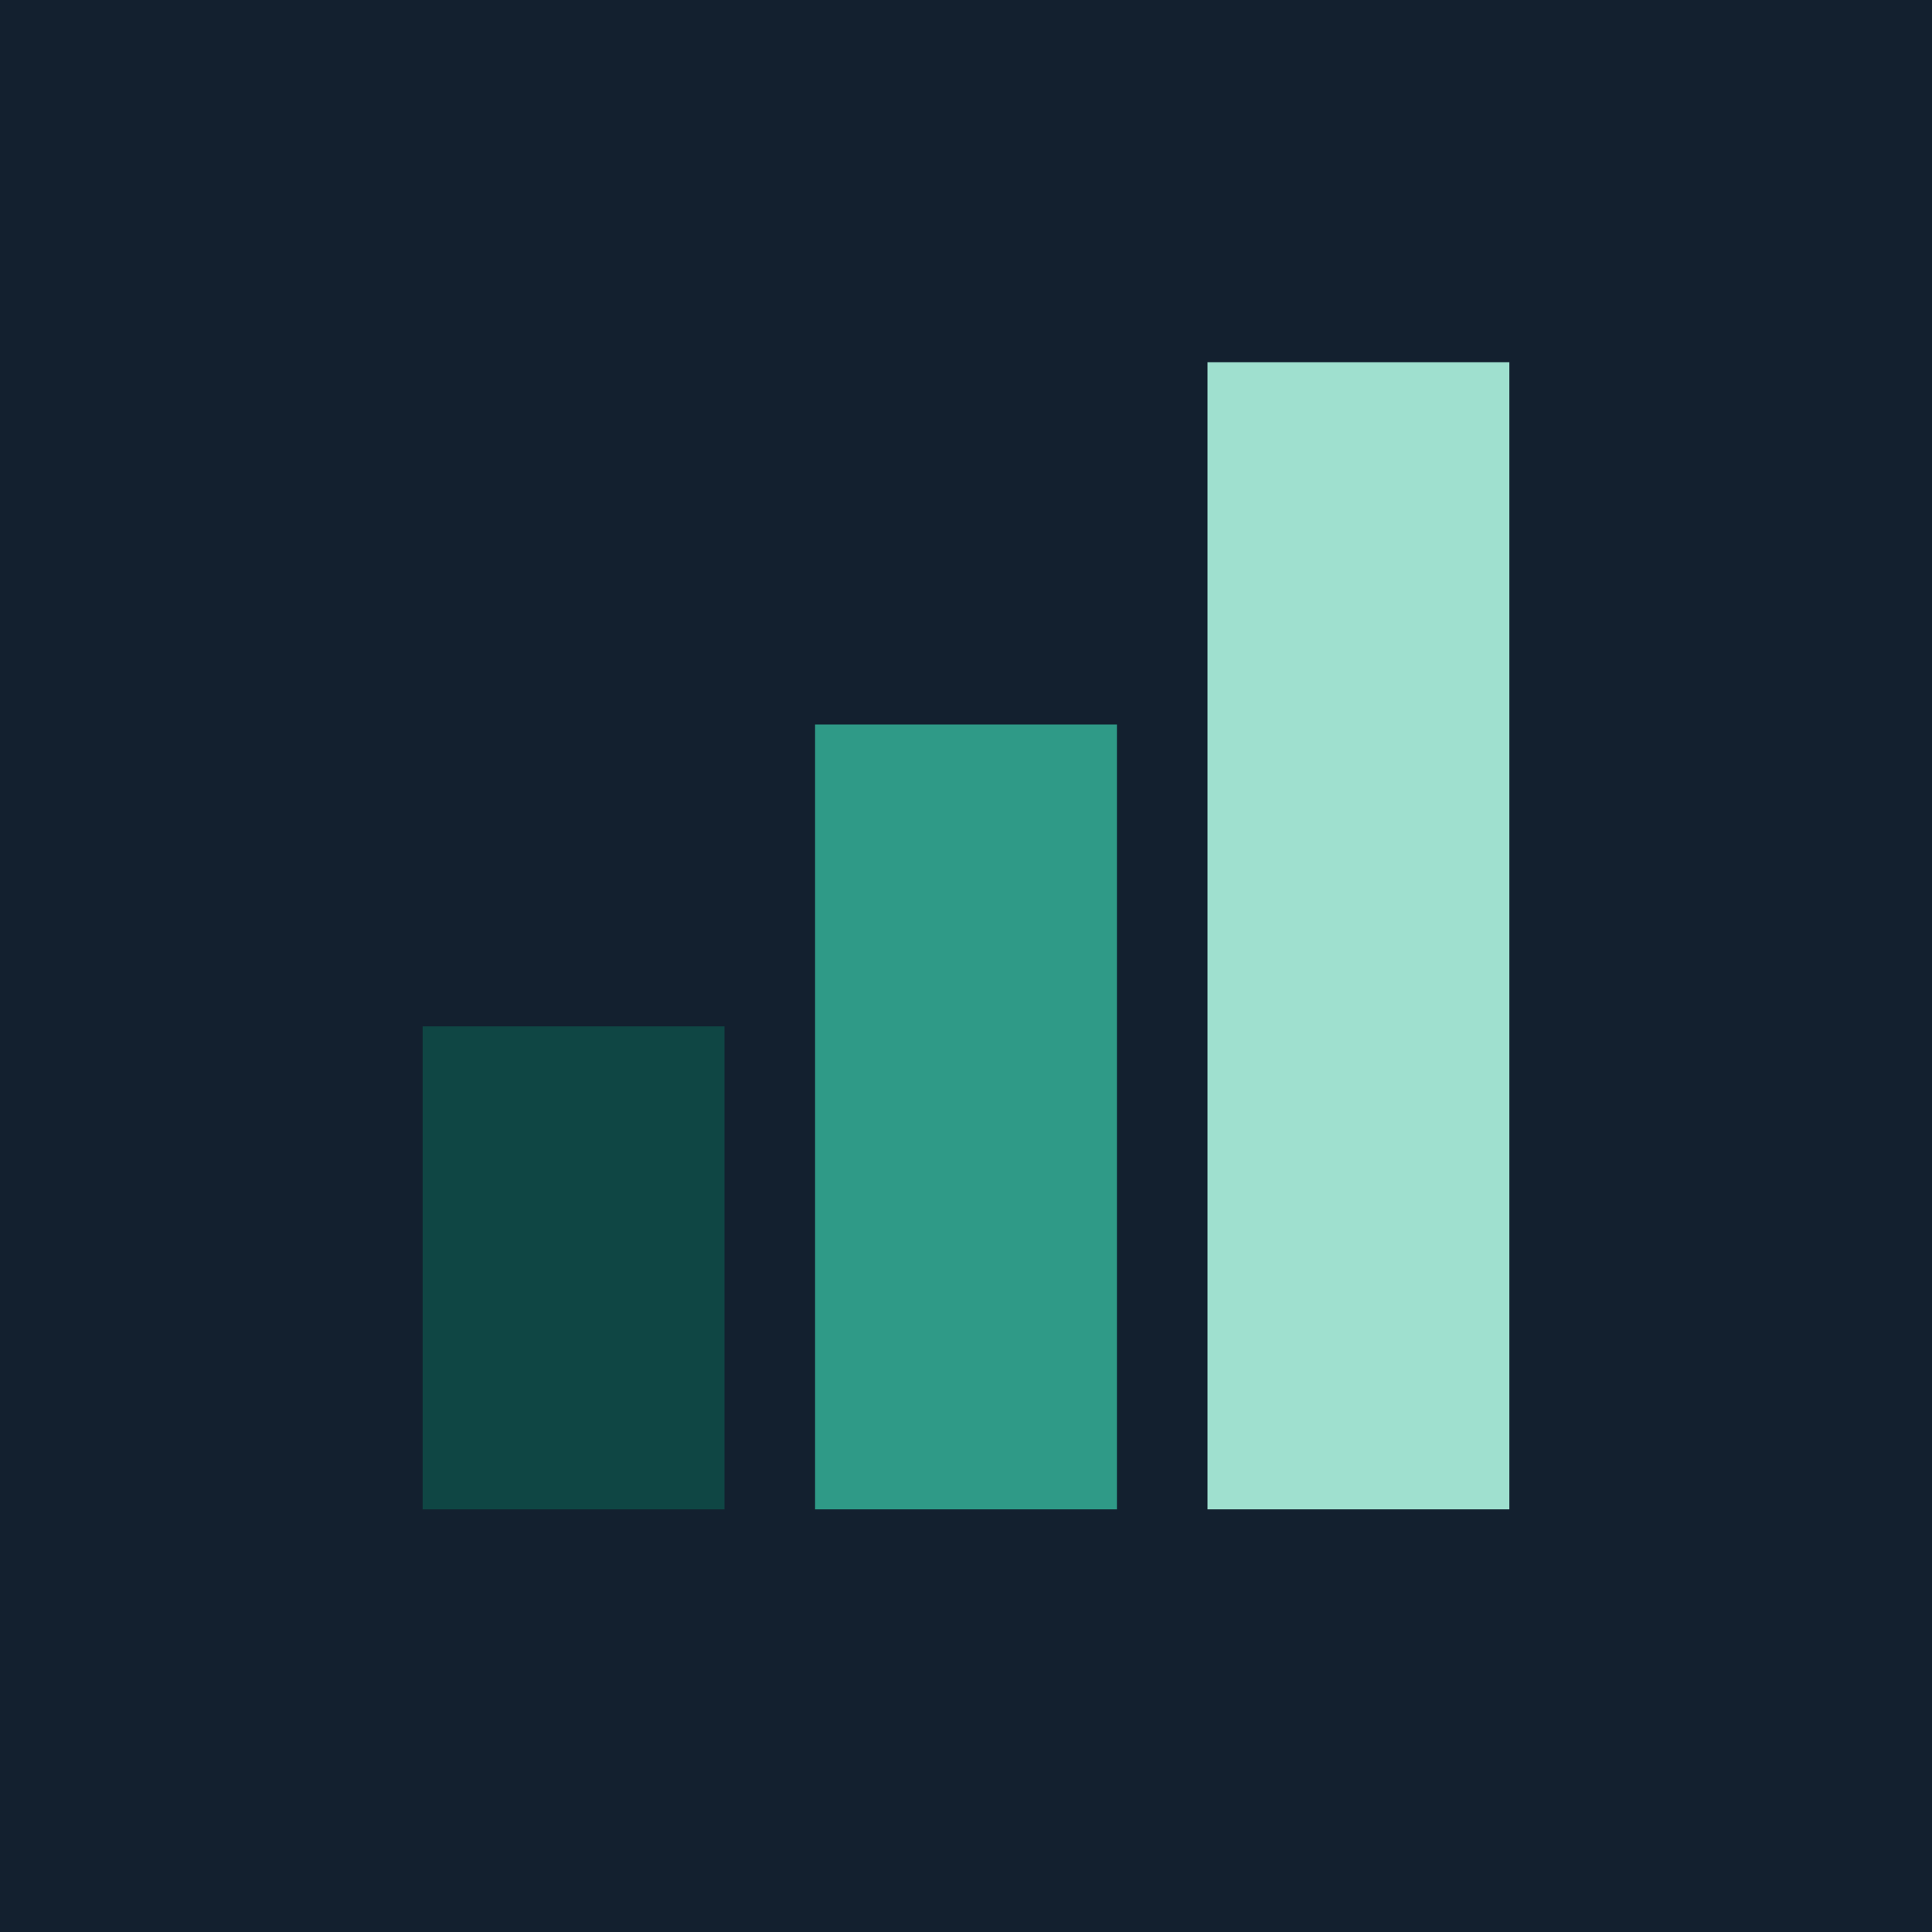
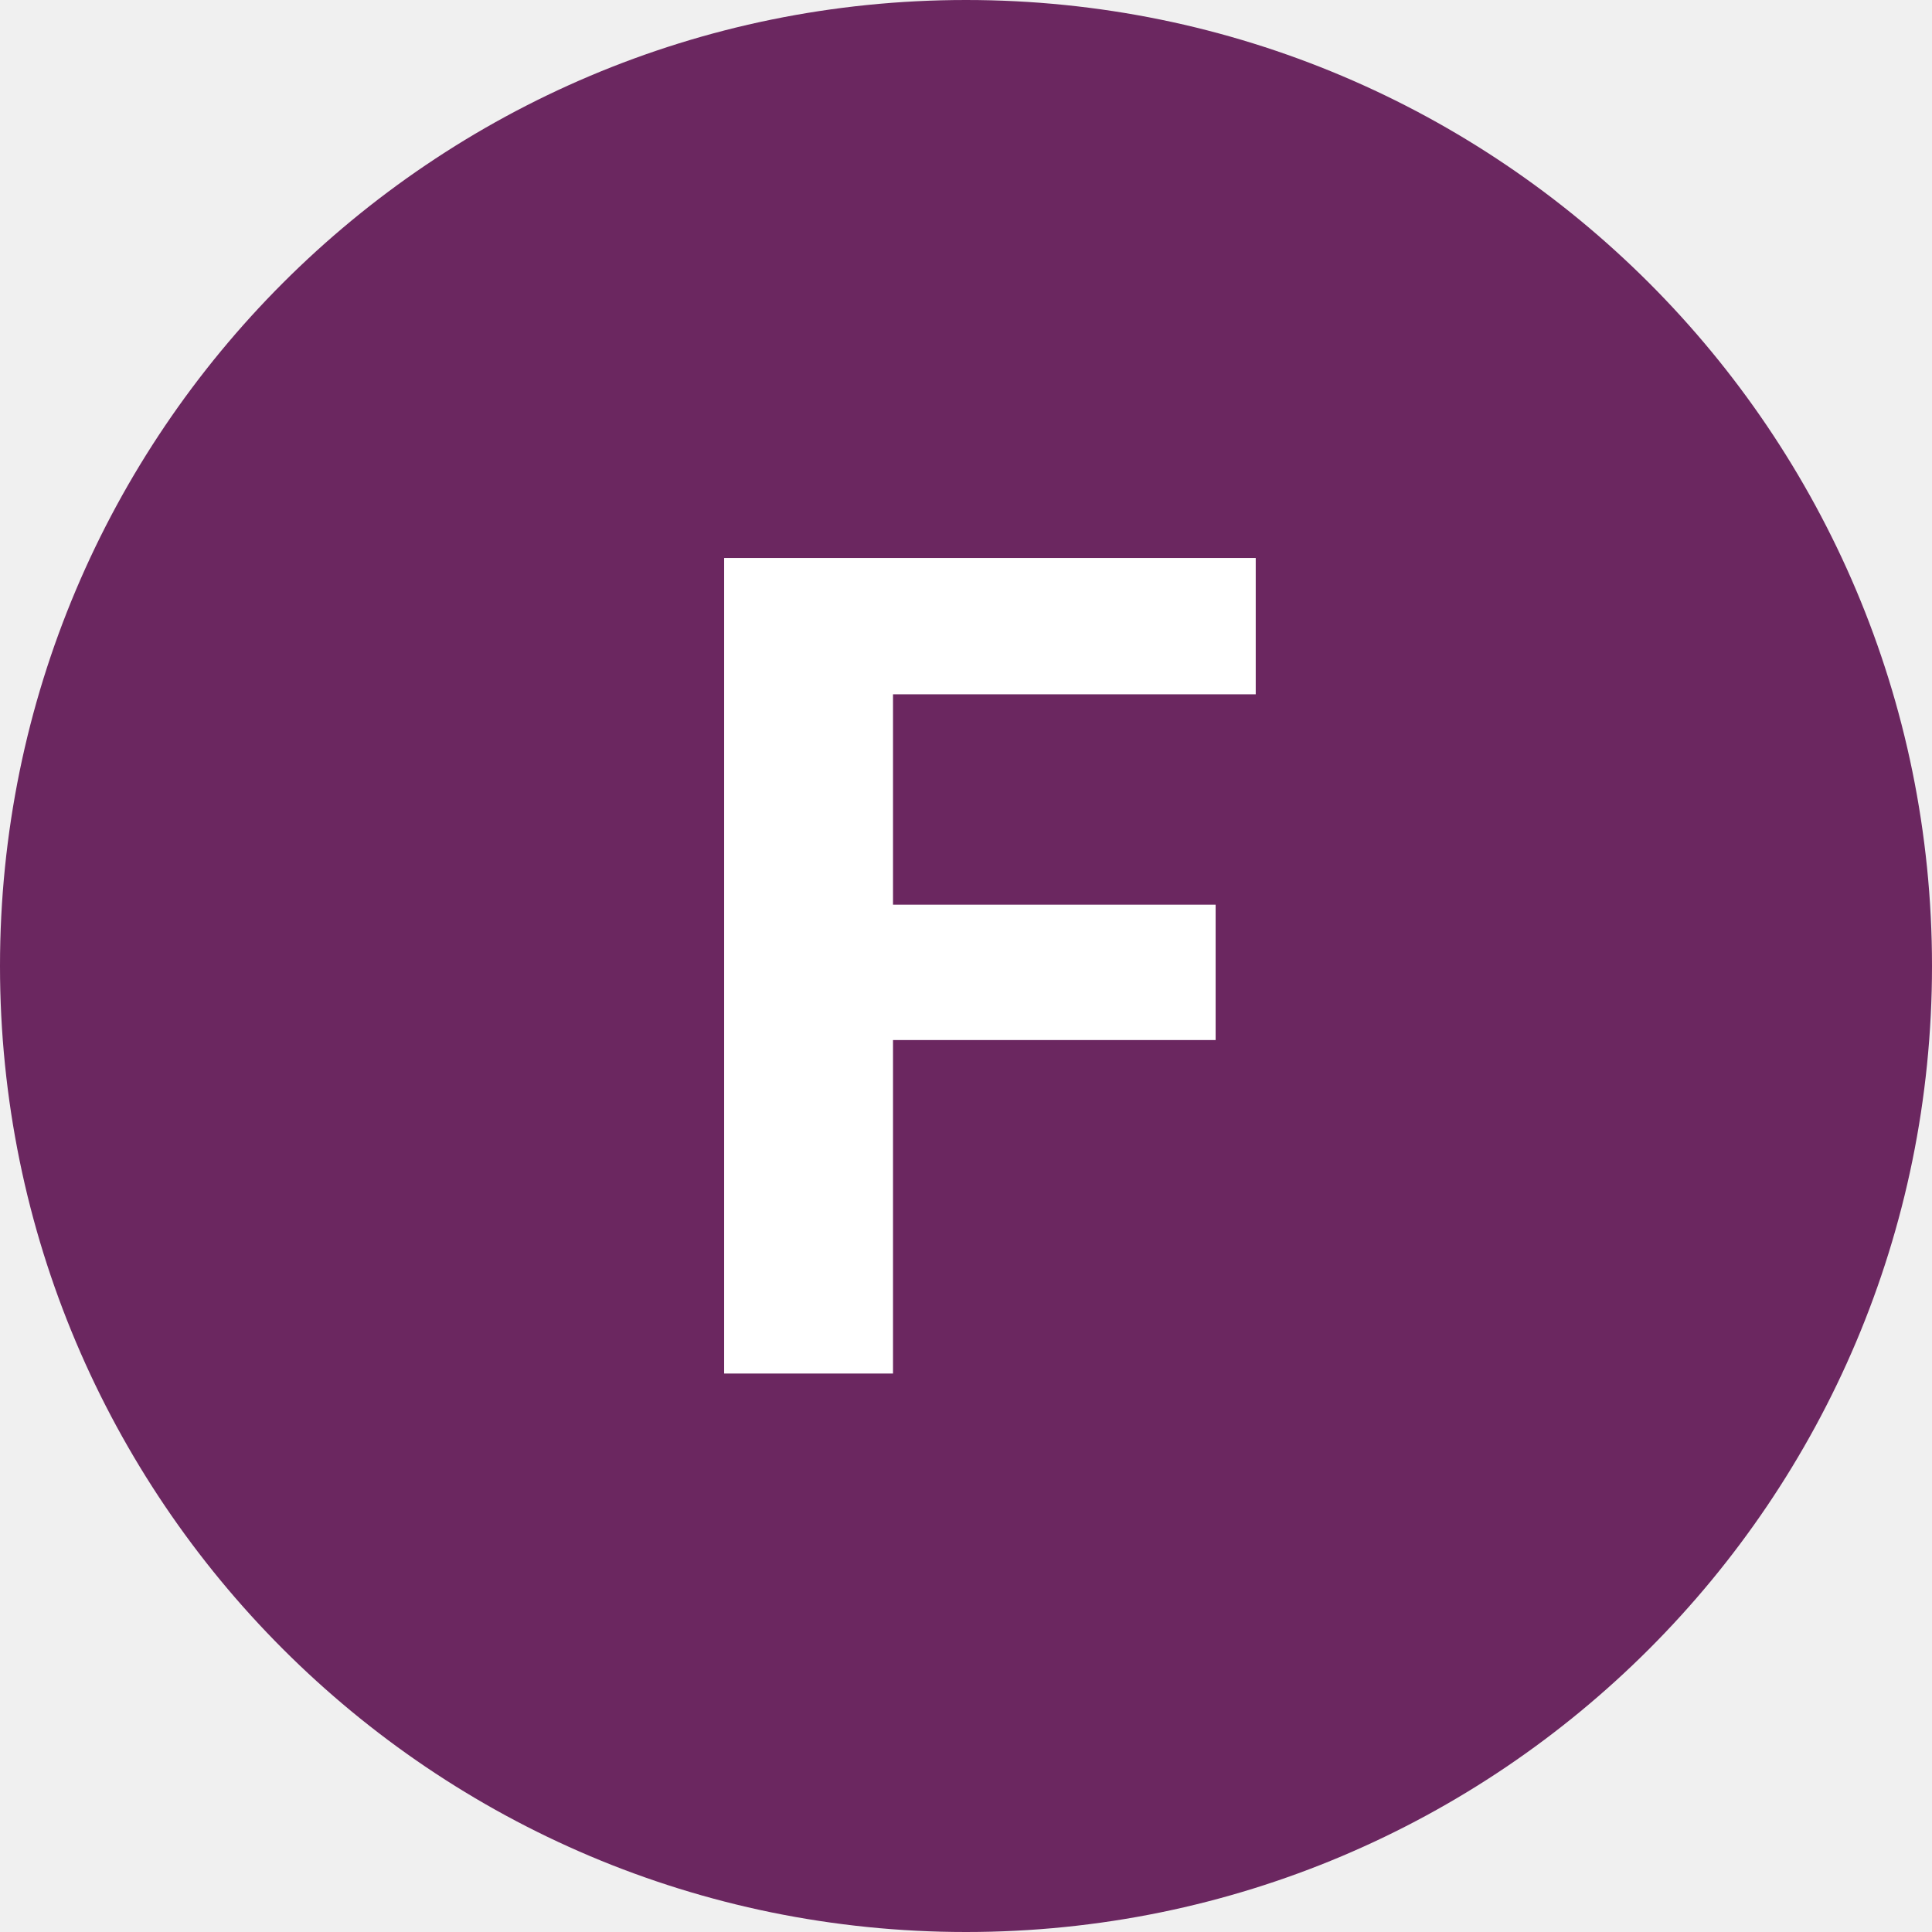
- <svg xmlns="http://www.w3.org/2000/svg" viewBox="0 0 32 32">
-   <rect width="32" height="32" fill="#13202f" />
-   <rect x="7" y="17" width="5" height="8" fill="#0b5f52" opacity="0.6" />
-   <rect x="13.5" y="12" width="5" height="13" fill="#2f9a87" />
-   <rect x="20" y="6" width="5" height="19" fill="#9fe0cf" />
+ <svg xmlns="http://www.w3.org/2000/svg" viewBox="0 0 64 64" width="64" height="64" role="img" aria-label="Fonds d'Investissement">
+   <circle cx="32" cy="32" r="32" fill="#6B2760" />
+   <text x="32" y="45.5" text-anchor="middle" fill="#FFFFFF" font-family="system-ui, -apple-system, 'Segoe UI', Roboto, Helvetica, Arial, sans-serif" font-size="38" font-weight="700" letter-spacing="0.5">F</text>
</svg>
